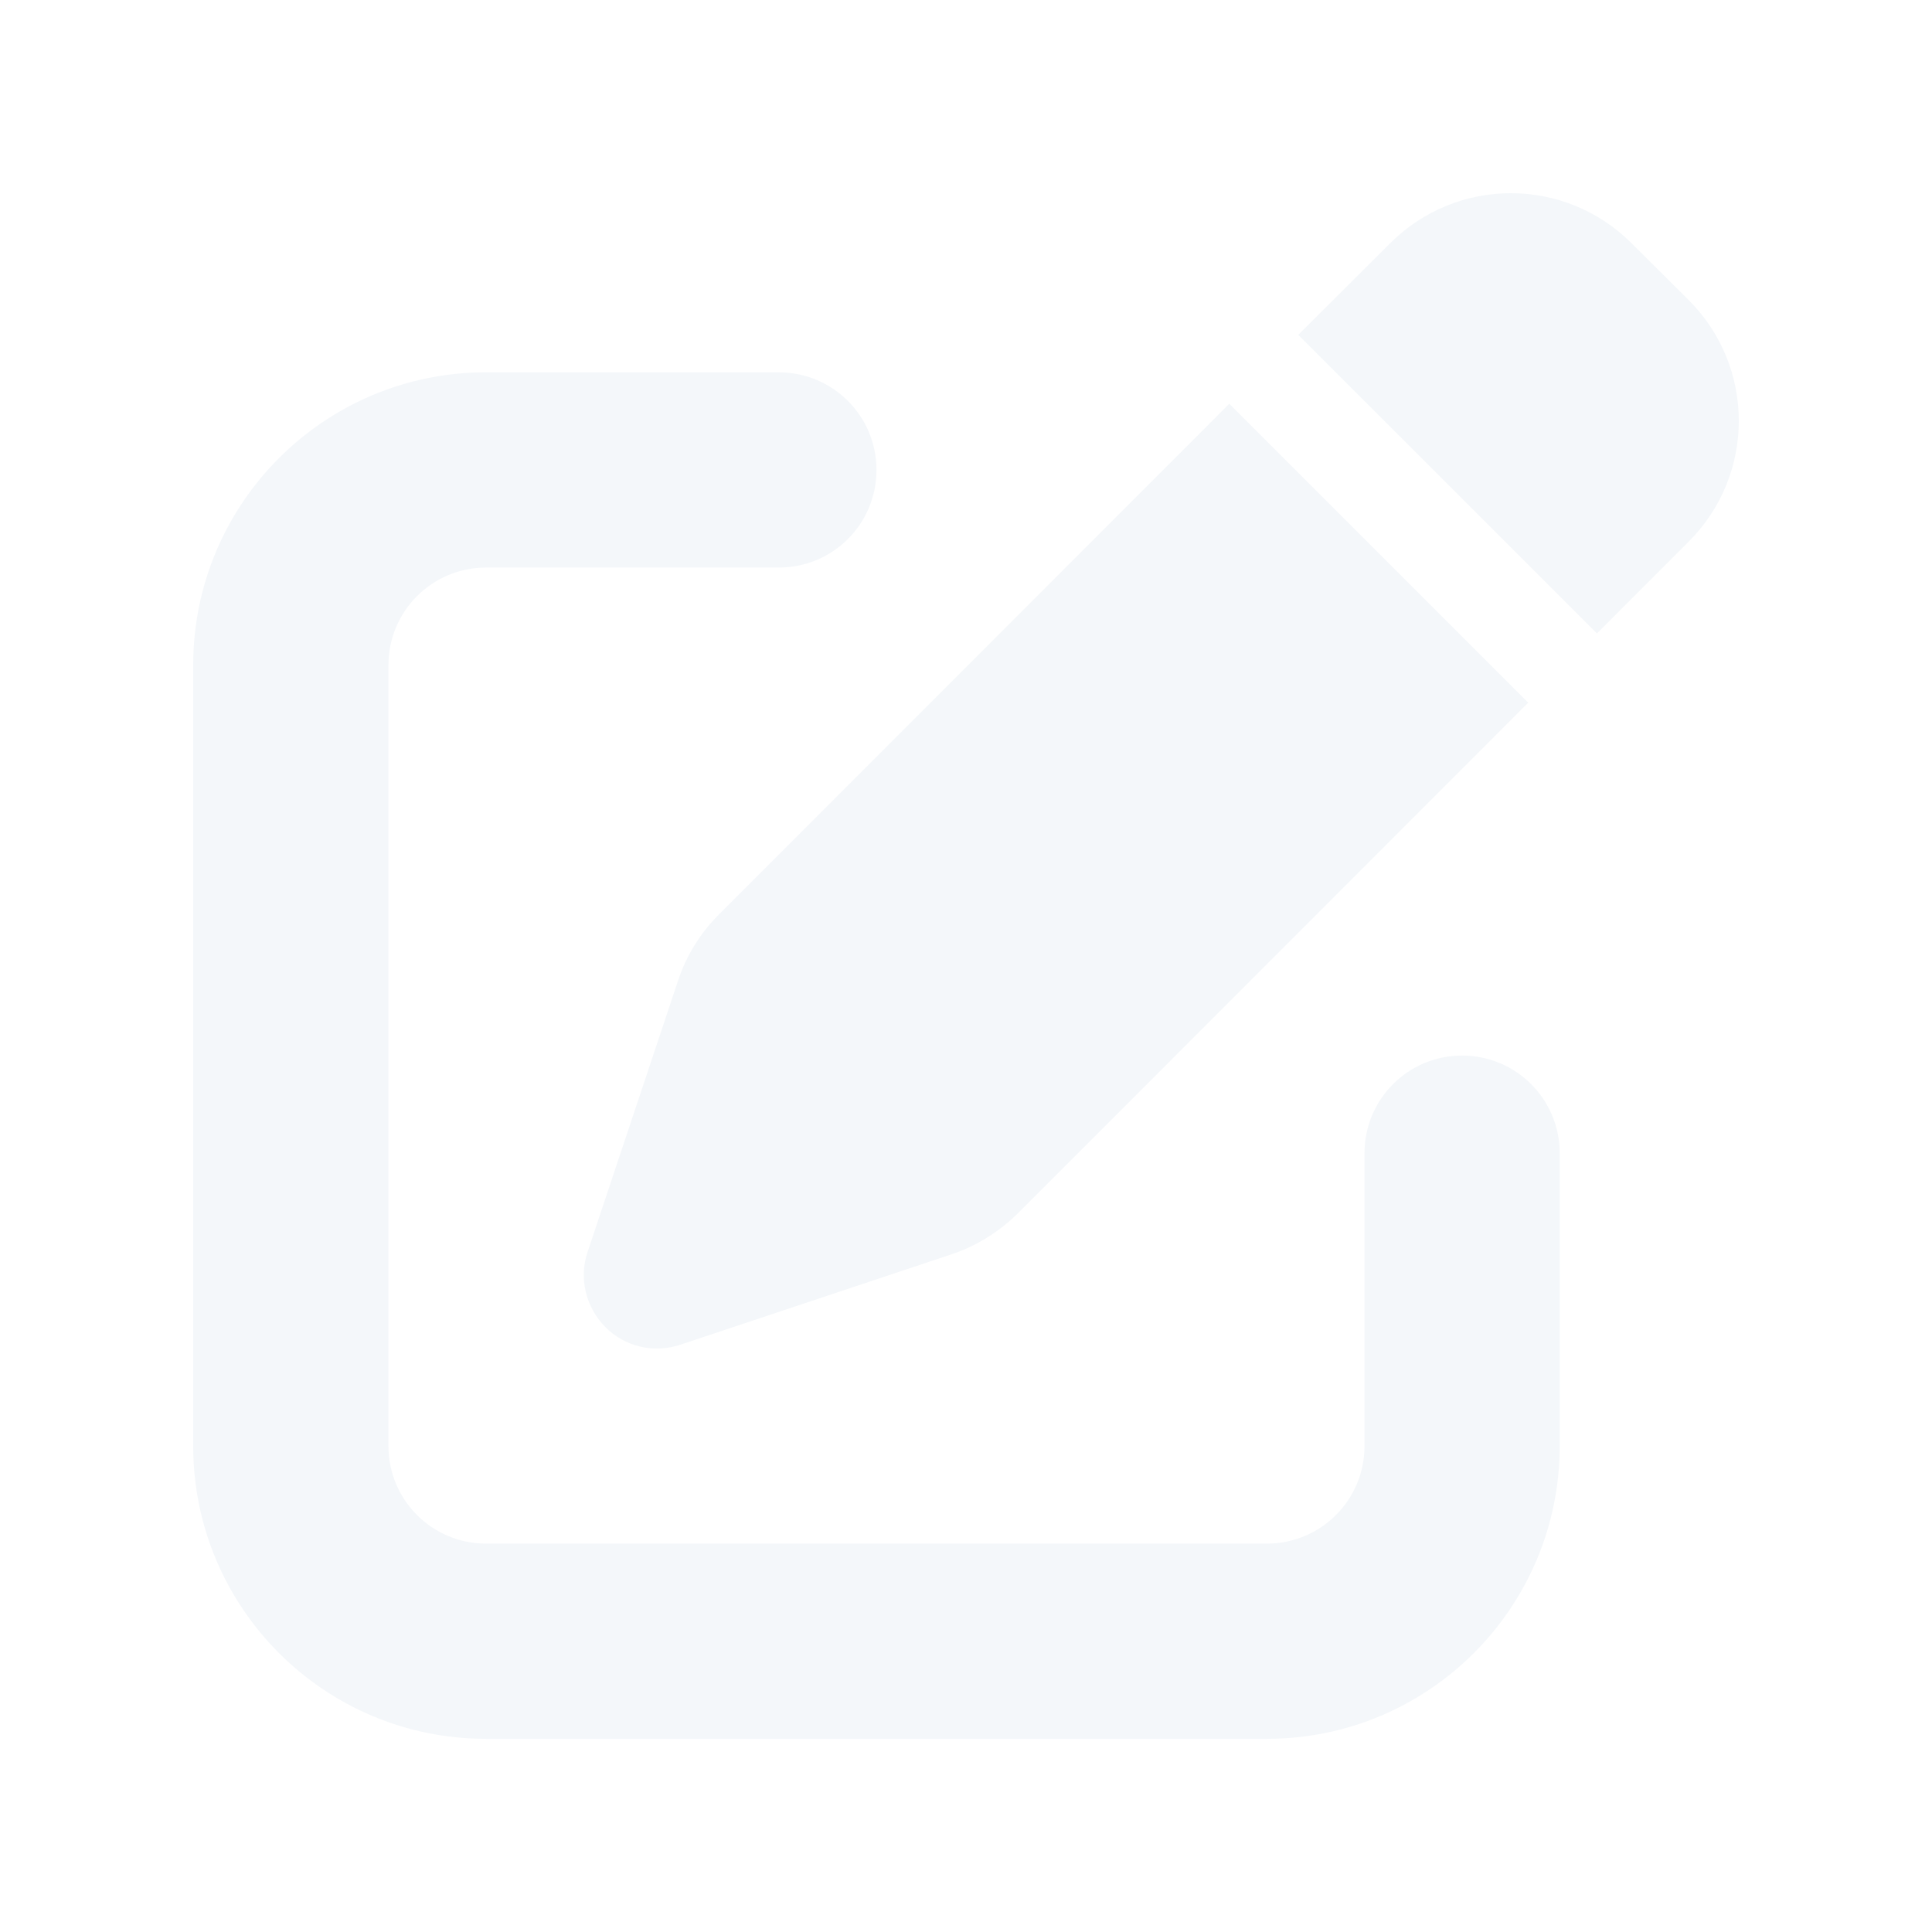
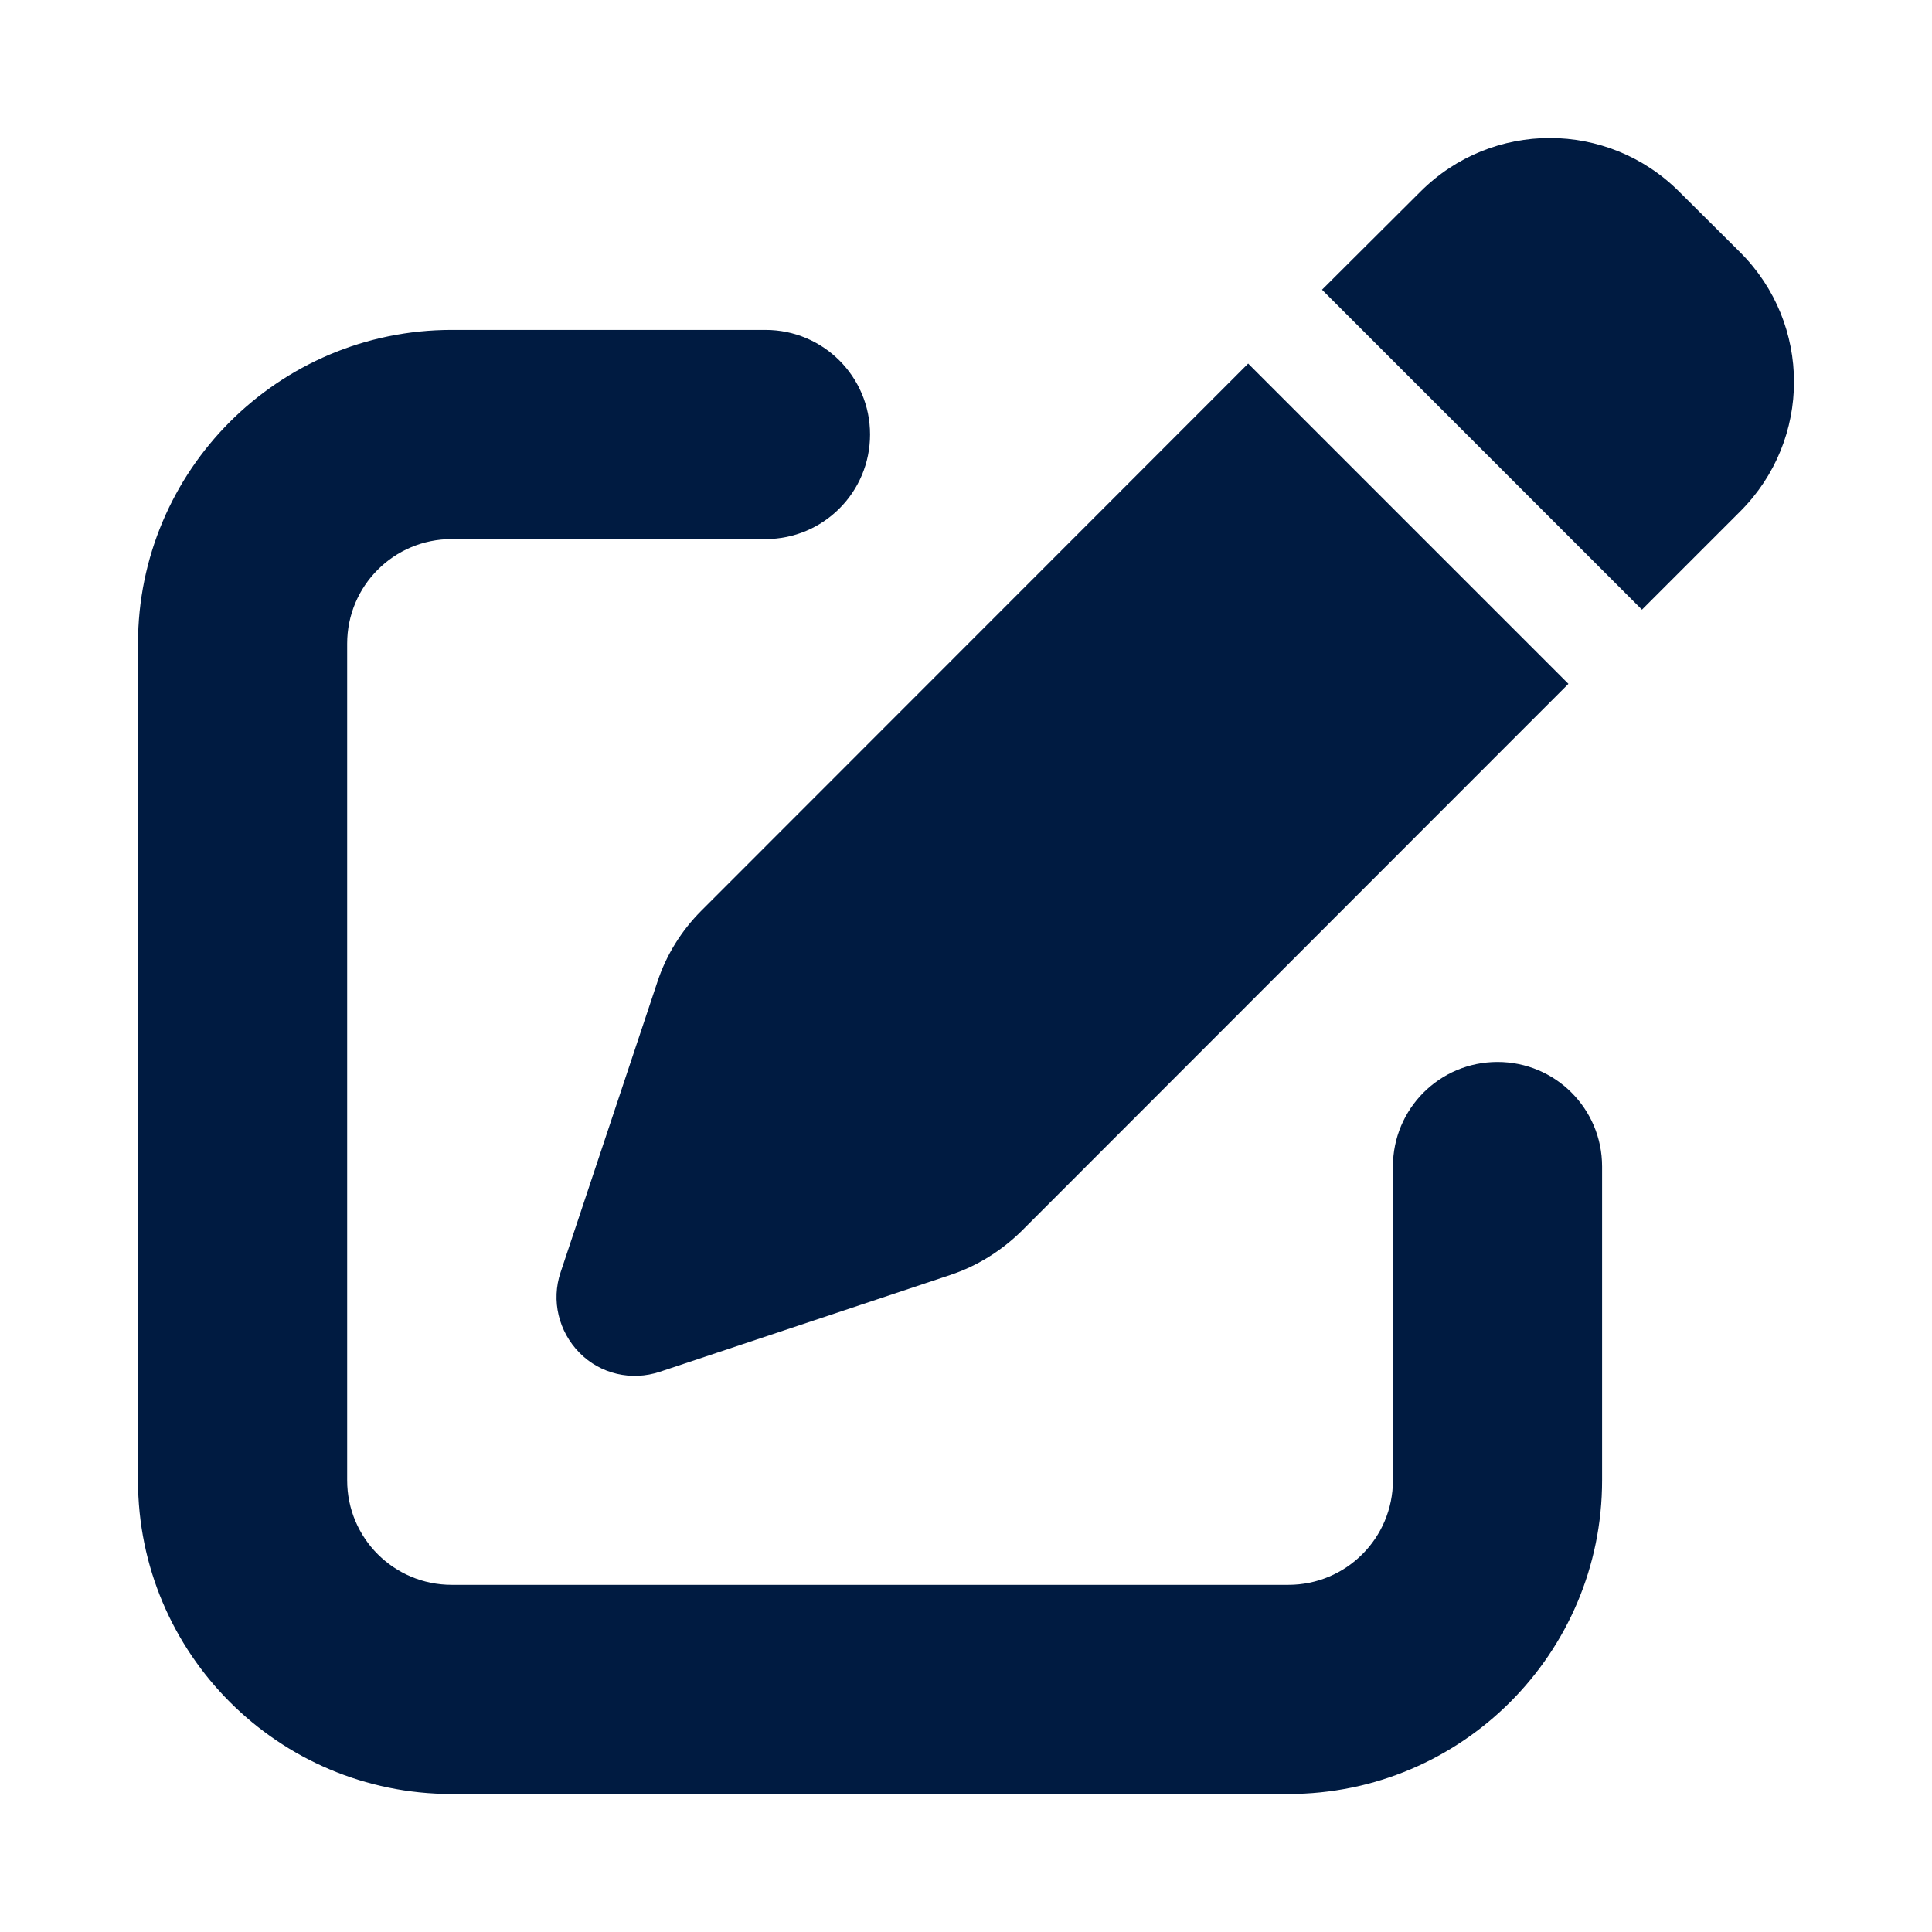
- <svg xmlns="http://www.w3.org/2000/svg" version="1.1" width="96px" height="96px" viewBox="0,0,256,256">
-   <g transform="translate(25.6,25.6) scale(0.8,0.8)">
-     <g fill="#f4f7fa" fill-rule="nonzero" stroke="none" stroke-width="1" stroke-linecap="butt" stroke-linejoin="miter" stroke-miterlimit="10" stroke-dasharray="" stroke-dashoffset="0" font-family="none" font-weight="none" font-size="none" text-anchor="none" style="mix-blend-mode: normal">
-       <g transform="translate(-0.0013,0.0013) scale(2.66667,2.66667)">
-         <g id="surface1">
-           <path d="M89.344,3.113c-4.148,-4.152 -10.855,-4.152 -15.004,0l-5.703,5.684l18.551,18.547l5.699,-5.703c4.152,-4.148 4.152,-10.855 0,-15.004zM32.66,44.793c-1.156,1.152 -2.043,2.574 -2.555,4.148l-5.609,16.82c-0.551,1.633 -0.113,3.43 1.098,4.66c1.215,1.234 3.012,1.648 4.66,1.102l16.824,-5.609c1.555,-0.512 2.977,-1.402 4.148,-2.555l31.695,-31.715l-18.566,-18.566zM18.188,11.125c-10.043,0 -18.188,8.148 -18.188,18.188v48.5c0,10.043 8.145,18.188 18.188,18.188h48.5c10.039,0 18.188,-8.145 18.188,-18.188v-18.188c0,-3.352 -2.711,-6.062 -6.062,-6.062c-3.355,0 -6.062,2.711 -6.062,6.062v18.188c0,3.355 -2.711,6.062 -6.062,6.062h-48.5c-3.352,0 -6.062,-2.707 -6.062,-6.062v-48.5c0,-3.352 2.711,-6.062 6.062,-6.062h18.188c3.352,0 6.062,-2.707 6.062,-6.062c0,-3.352 -2.711,-6.062 -6.062,-6.062zM18.188,11.125" />
-         </g>
-       </g>
-     </g>
-   </g>
+ <svg xmlns="http://www.w3.org/2000/svg" width="84" height="84" viewBox="0 0 84 84" fill="none">
+   <path d="M73.009 8.334C69.897 5.222 64.867 5.222 61.756 8.334L57.479 12.597L71.389 26.507L75.666 22.23C78.778 19.118 78.778 14.088 75.666 10.977L73.009 8.334ZM30.496 39.593C29.629 40.46 28.962 41.526 28.578 42.705L24.372 55.323C23.96 56.545 24.287 57.894 25.196 58.818C26.106 59.742 27.455 60.054 28.692 59.642L41.309 55.436C42.474 55.053 43.54 54.385 44.421 53.518L68.192 29.732L54.268 15.808L30.496 39.593ZM19.64 14.344C12.11 14.344 6 20.454 6 27.985V64.359C6 71.89 12.11 78 19.64 78H56.015C63.546 78 69.656 71.89 69.656 64.359V50.719C69.656 48.204 67.624 46.172 65.109 46.172C62.594 46.172 60.562 48.204 60.562 50.719V64.359C60.562 66.874 58.53 68.906 56.015 68.906H19.64C17.126 68.906 15.094 66.874 15.094 64.359V27.985C15.094 25.47 17.126 23.438 19.64 23.438H33.281C35.796 23.438 37.828 21.406 37.828 18.891C37.828 16.376 35.796 14.344 33.281 14.344H19.64Z" fill="#001B41" />
</svg>
